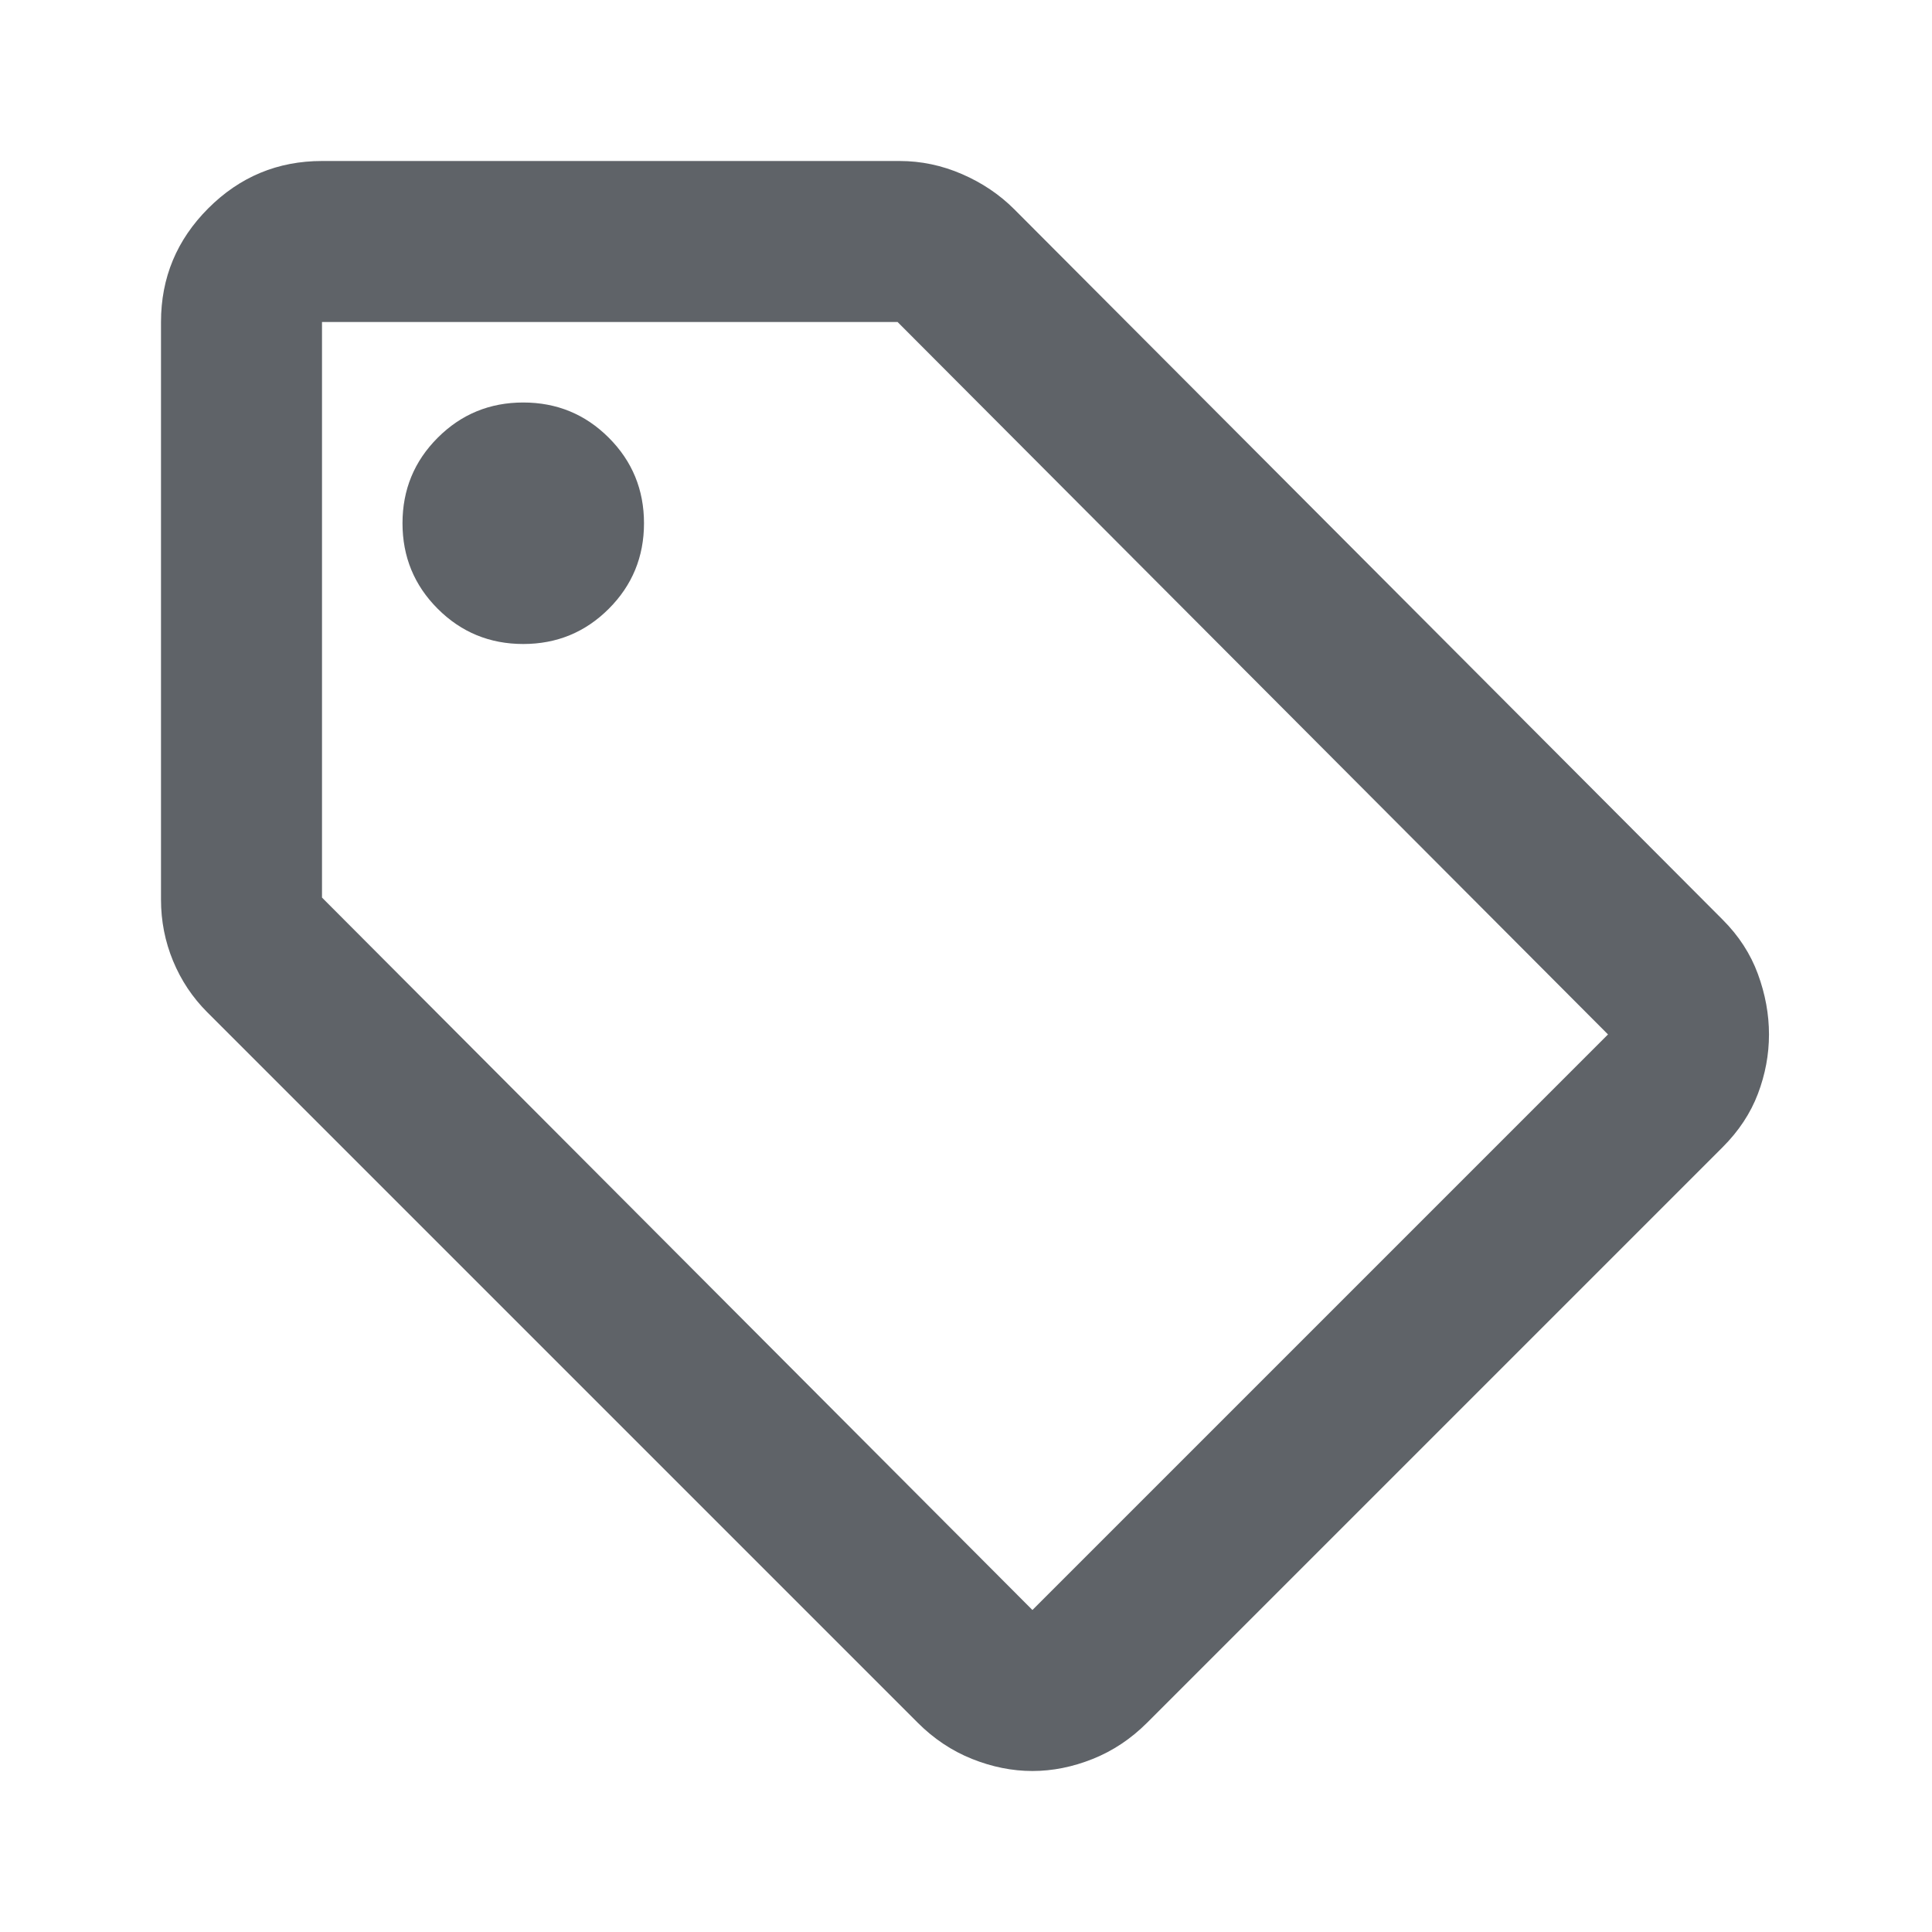
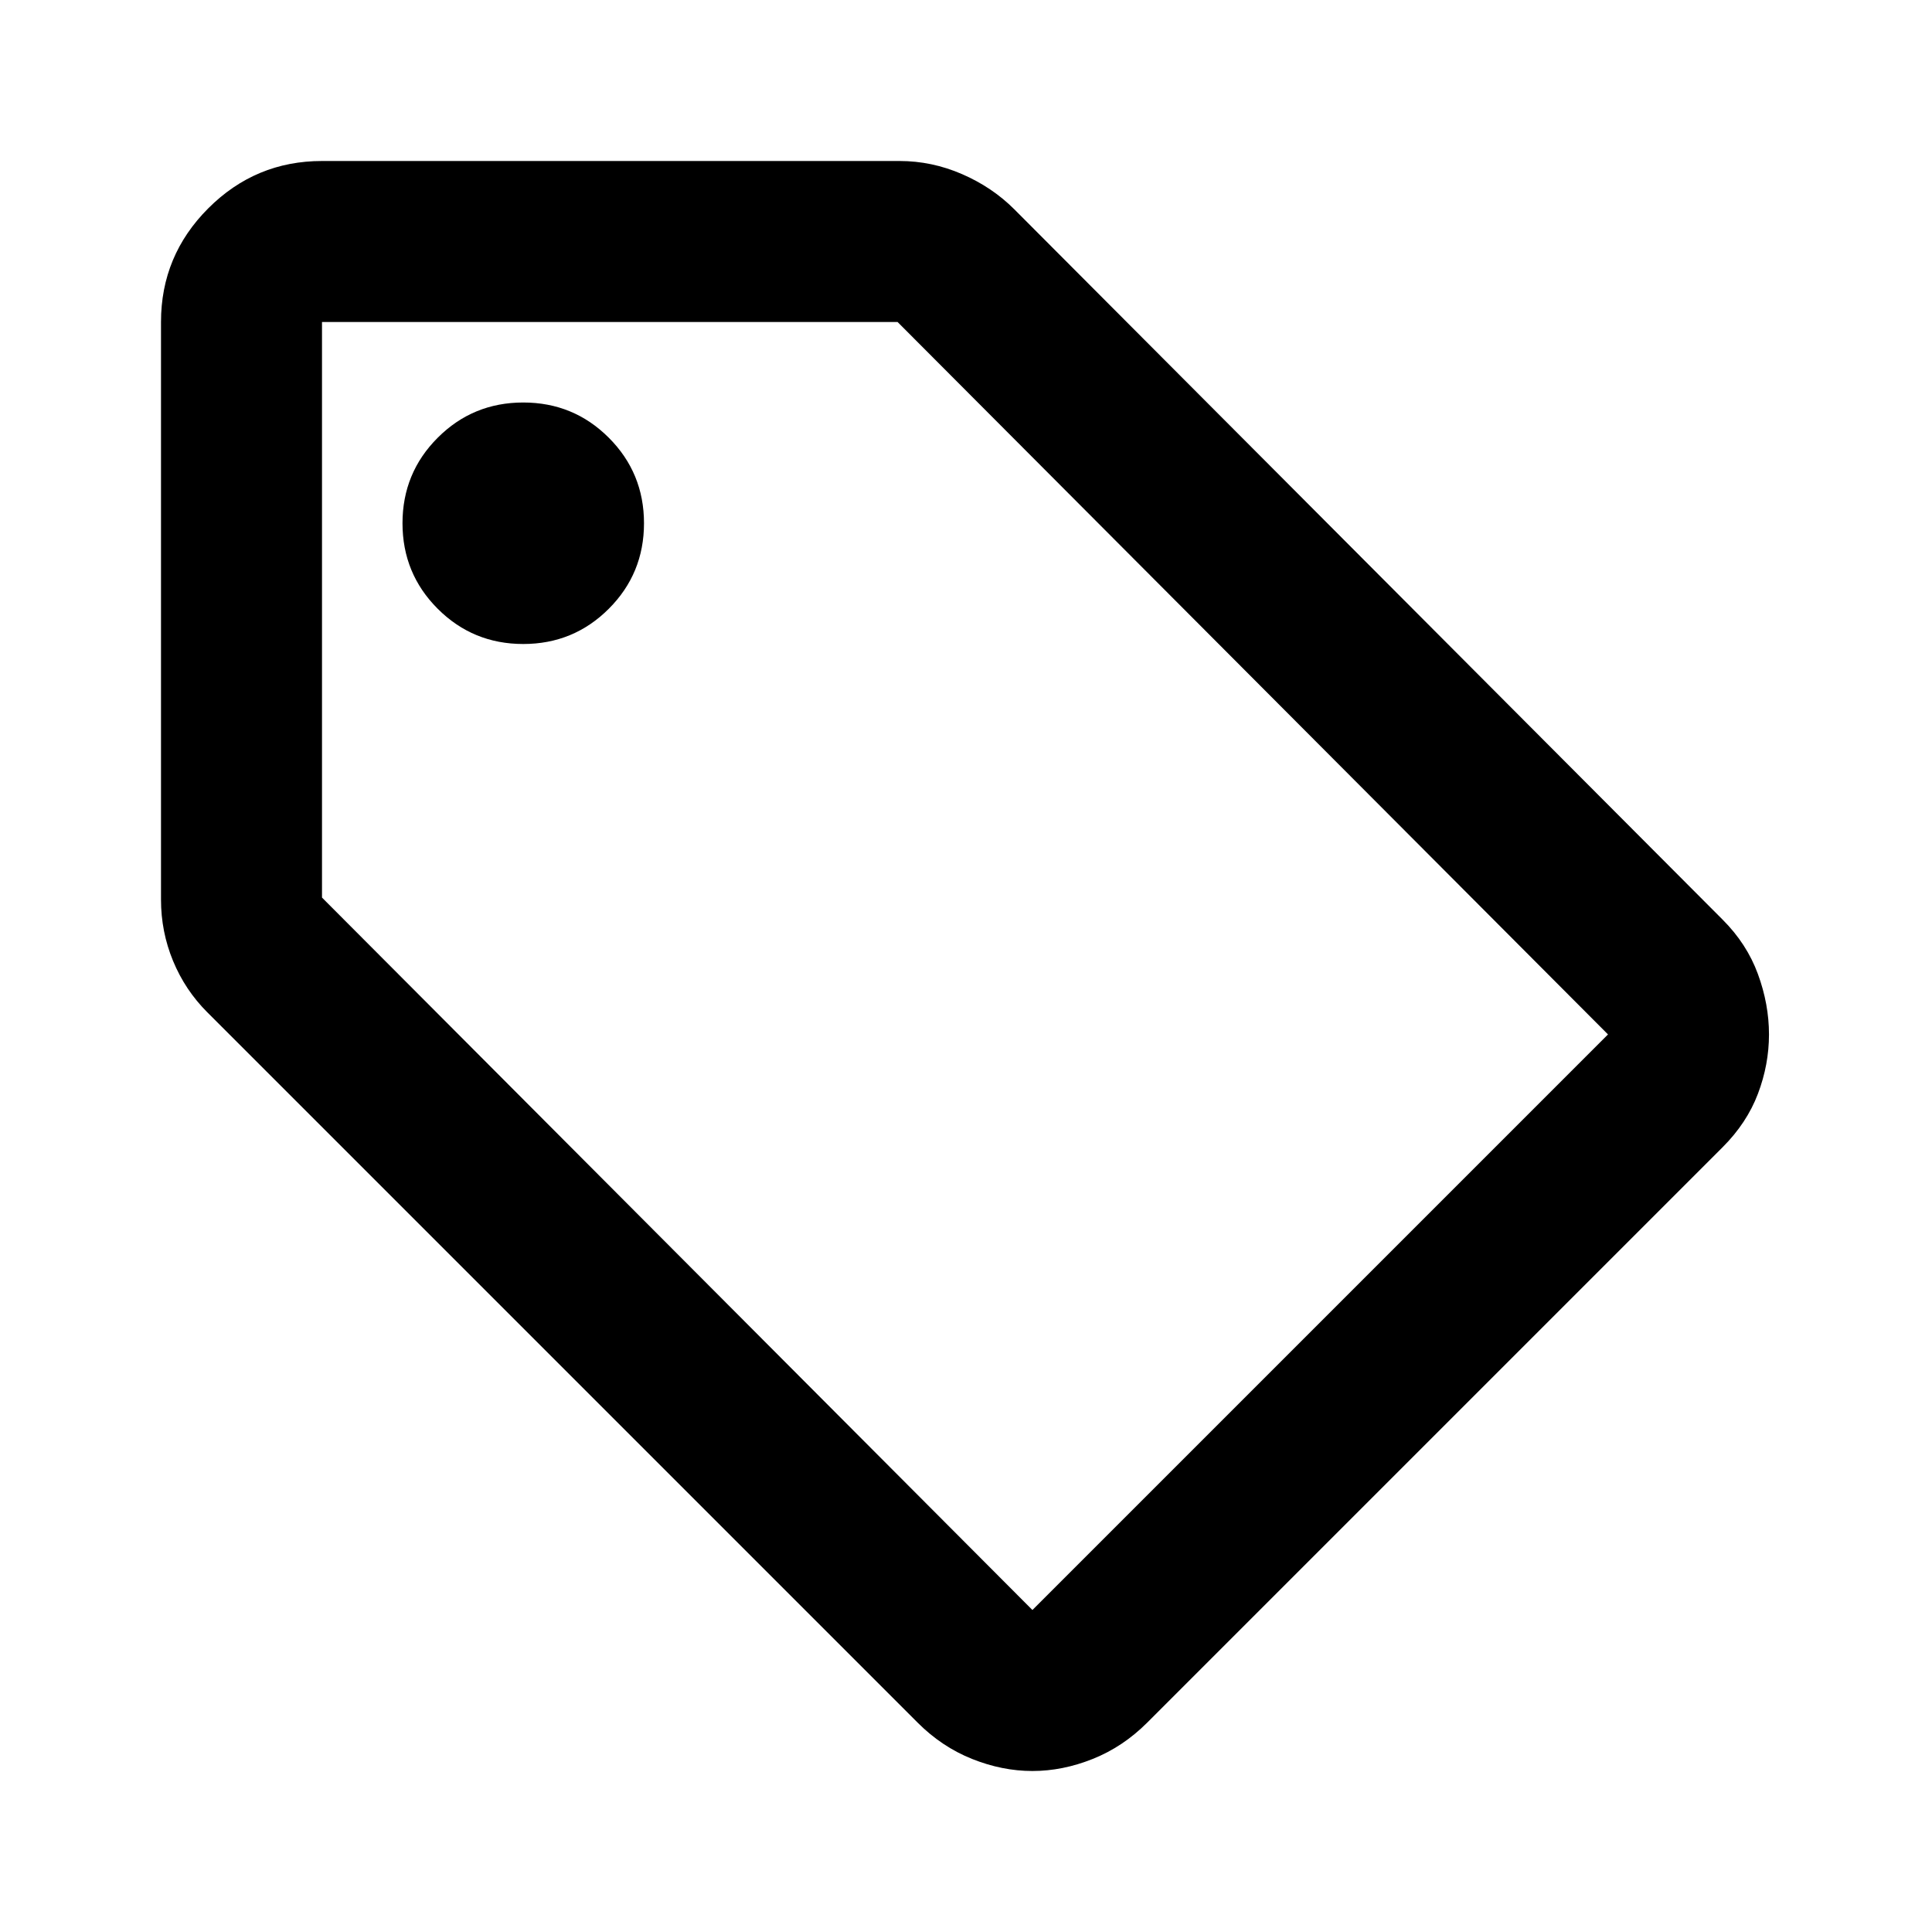
- <svg xmlns="http://www.w3.org/2000/svg" height="24px" viewBox="0 -960 960 960" width="24px" fill="#5f6368">
+ <svg xmlns="http://www.w3.org/2000/svg" height="24px" viewBox="0 -960 960 960" width="24px">
  <path d="M856-390 570-104q-12 12-27 18t-30 6q-15 0-30-6t-27-18L103-457q-11-11-17-25.5T80-513v-287q0-33 23.5-56.5T160-880h287q16 0 31 6.5t26 17.5l352 353q12 12 17.5 27t5.5 30q0 15-5.5 29.5T856-390ZM513-160l286-286-353-354H160v286l353 354ZM260-640q25 0 42.5-17.5T320-700q0-25-17.5-42.5T260-760q-25 0-42.5 17.5T200-700q0 25 17.5 42.5T260-640Zm220 160Z" />
</svg>
